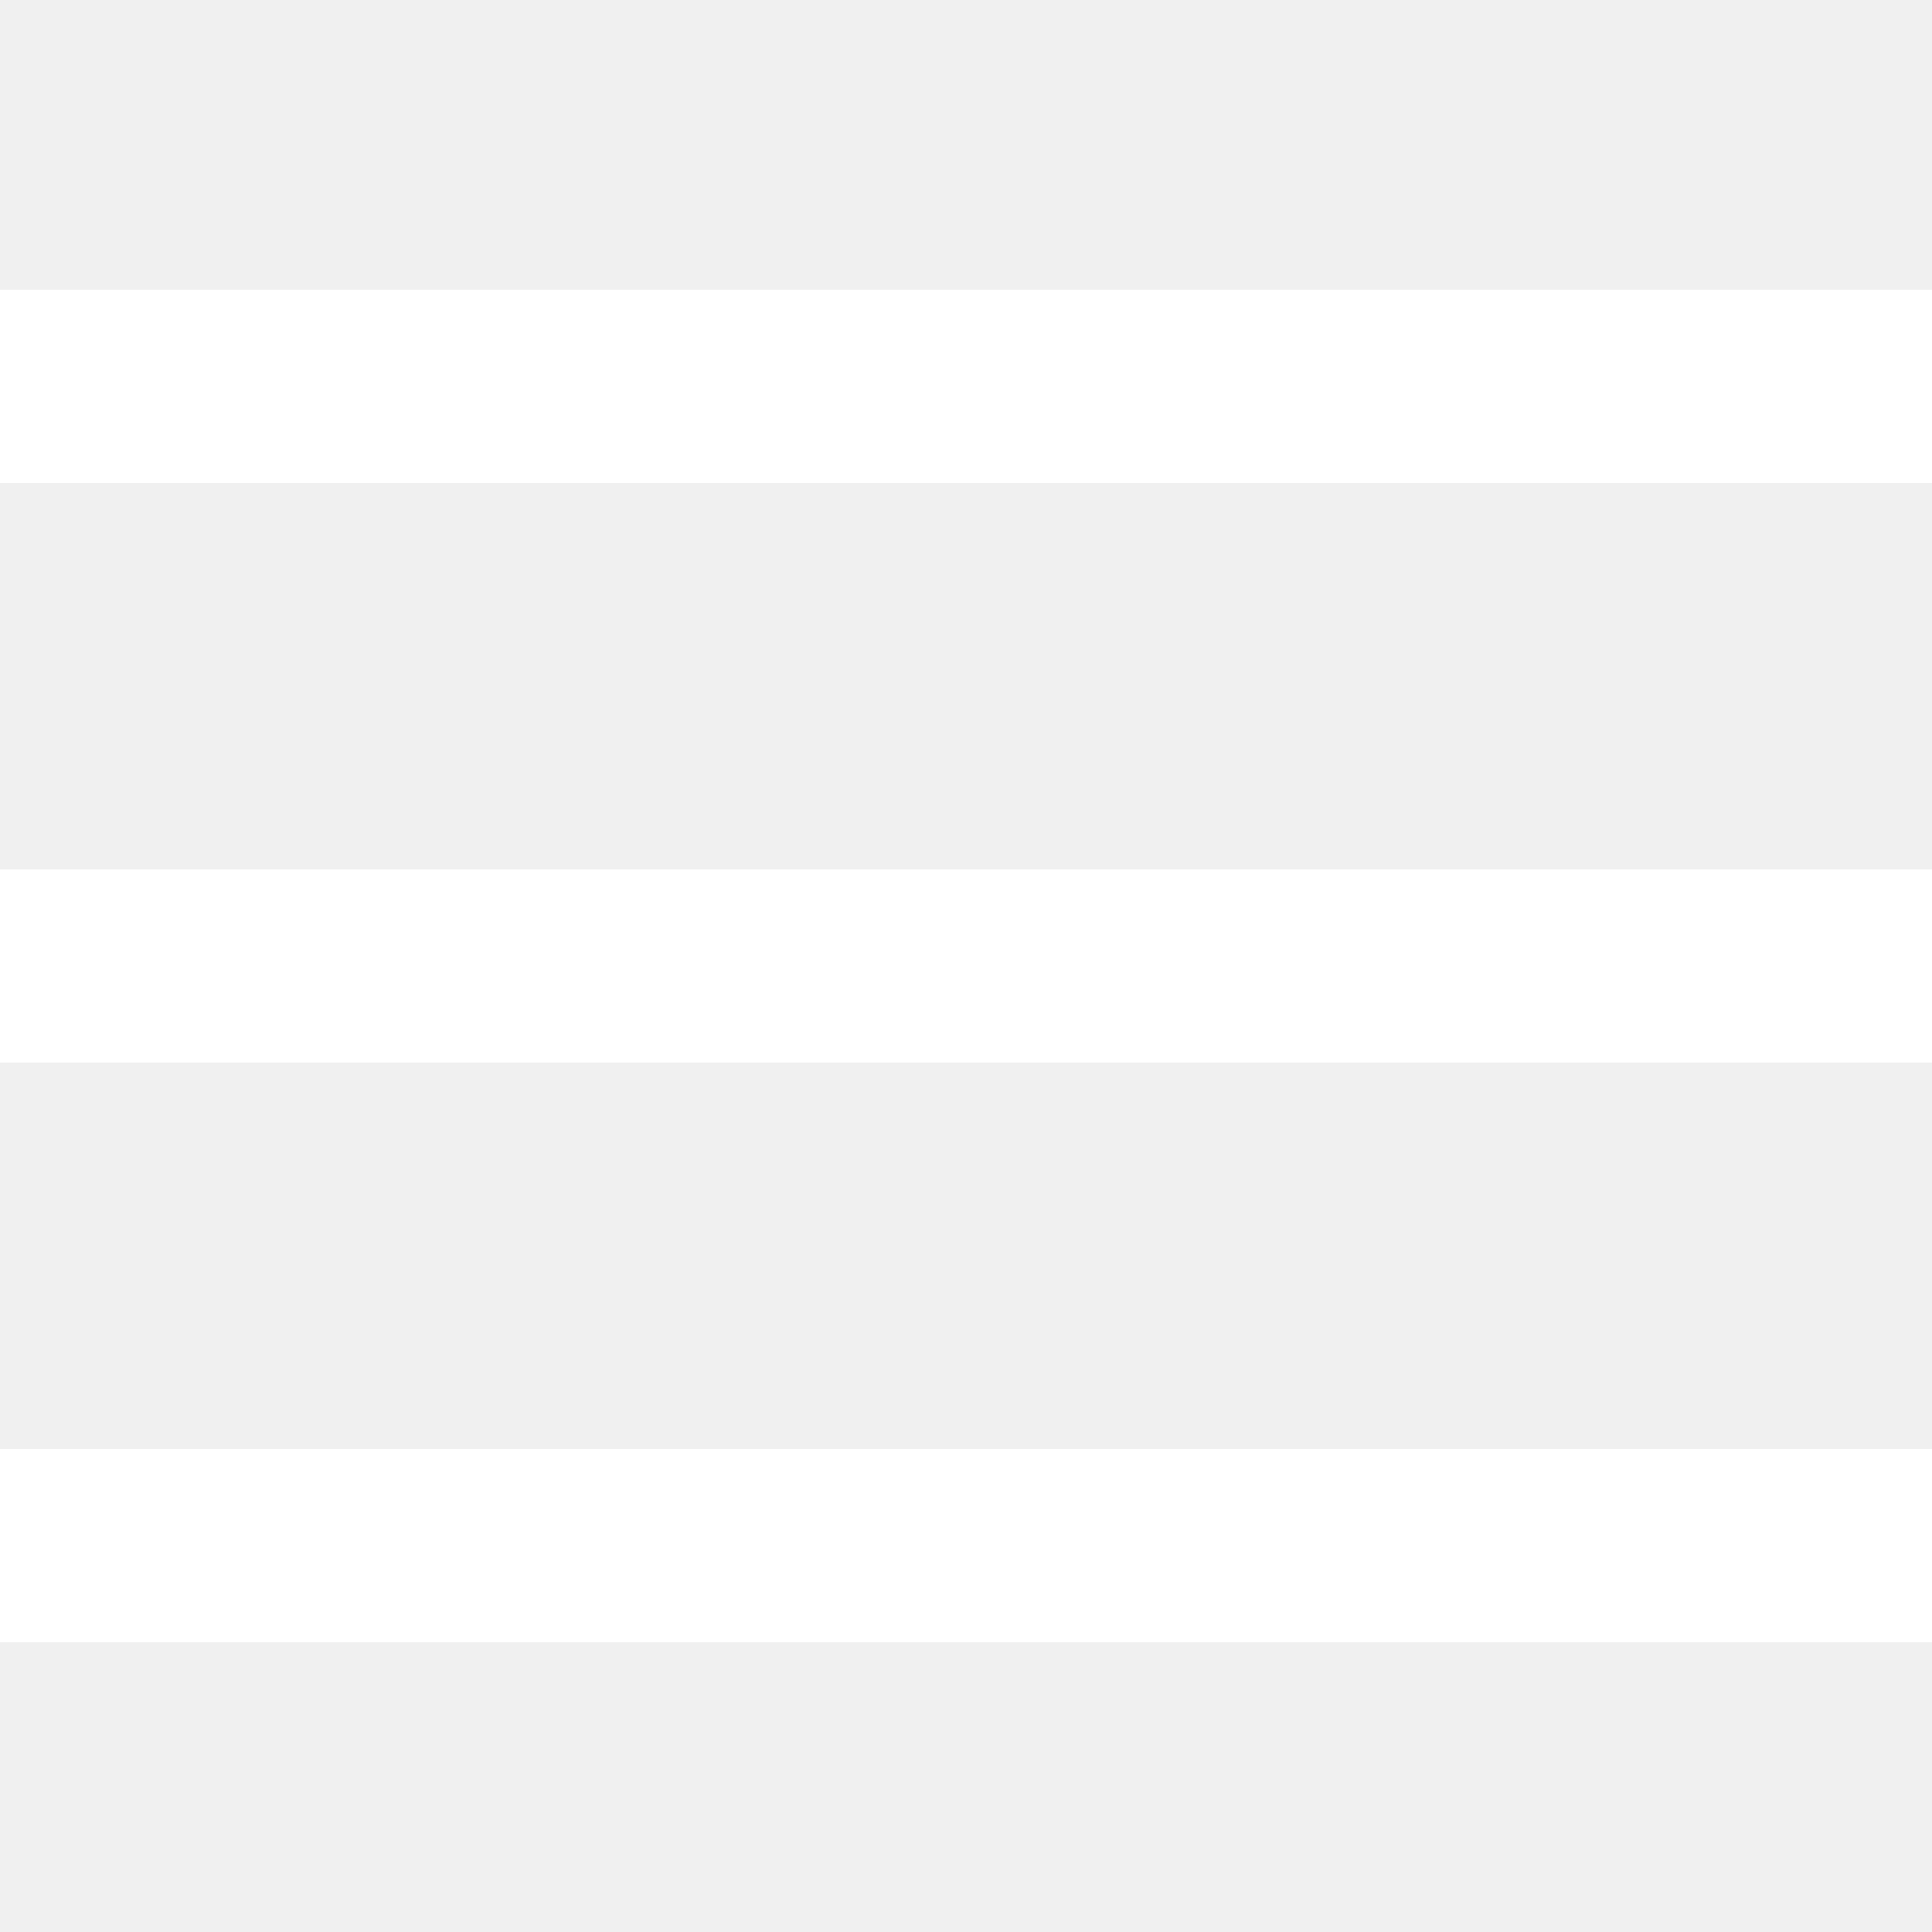
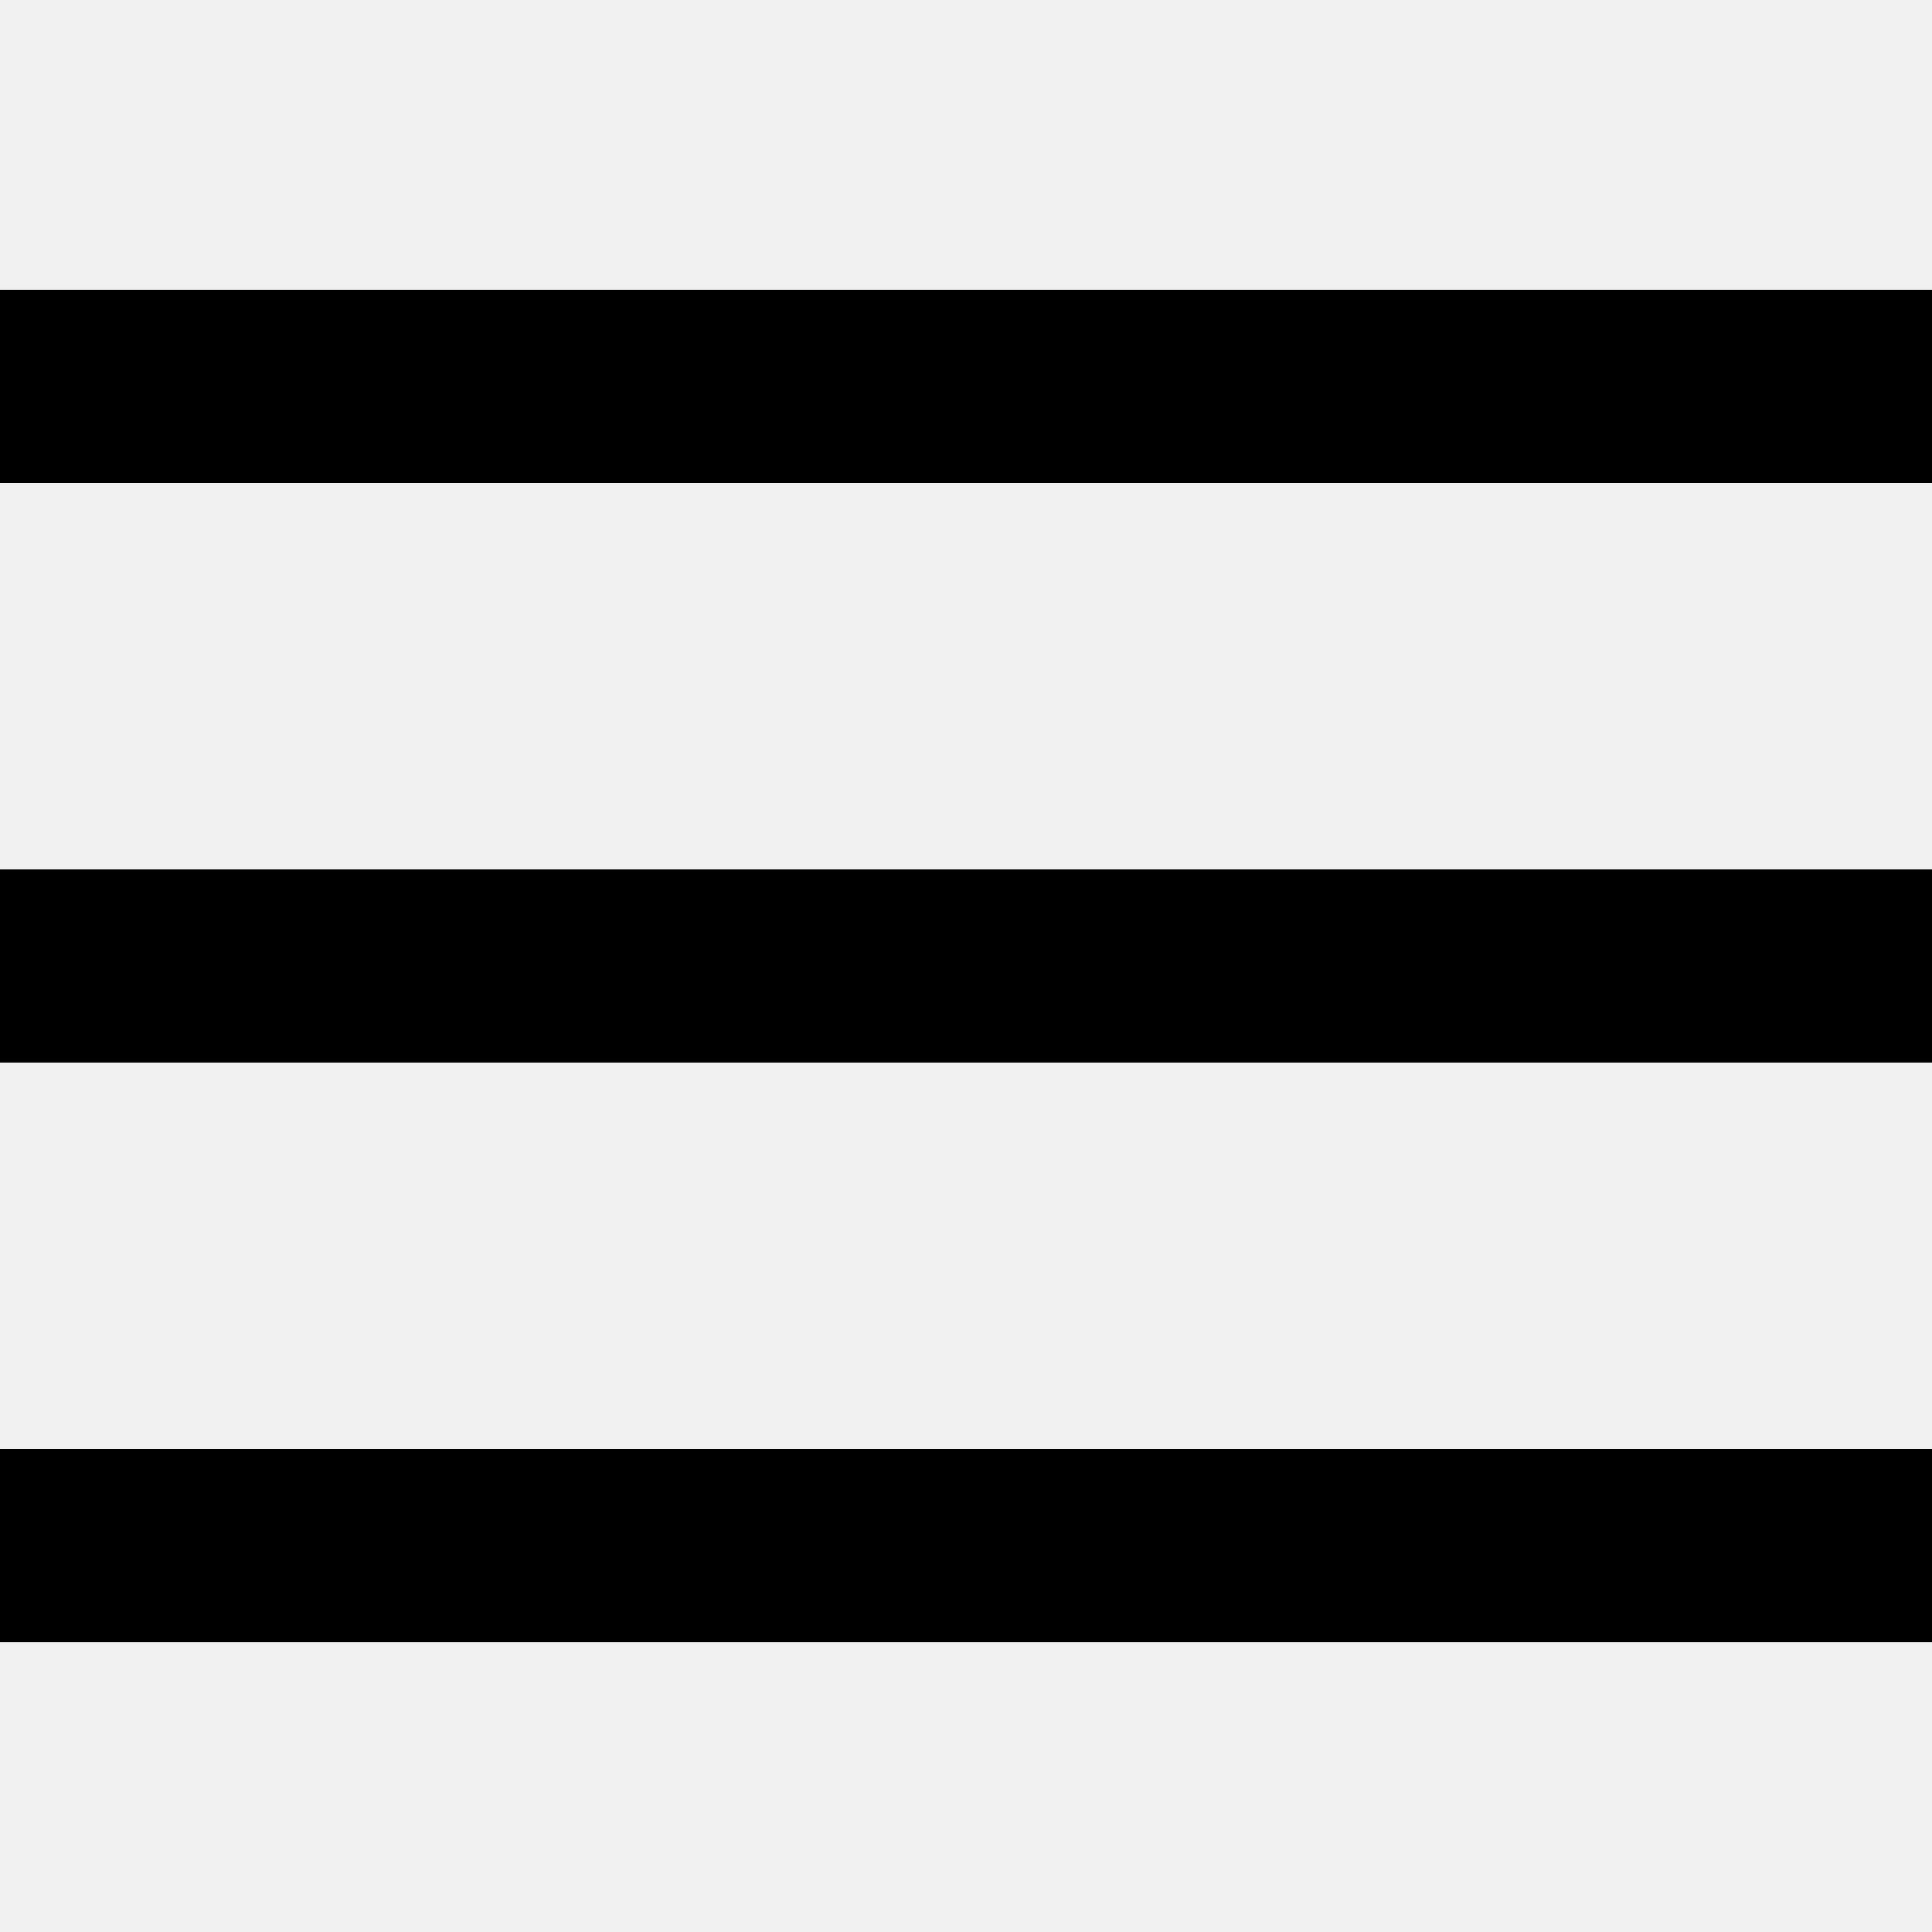
- <svg xmlns="http://www.w3.org/2000/svg" fill="#FFFFFF" viewBox="0 0 50 50" width="100px" height="100px">
+ <svg xmlns="http://www.w3.org/2000/svg" fill="#000000" viewBox="0 0 50 50" width="100px" height="100px">
  <path d="M 0 7.5 L 0 12.5 L 50 12.5 L 50 7.5 Z M 0 22.5 L 0 27.5 L 50 27.5 L 50 22.5 Z M 0 37.5 L 0 42.5 L 50 42.5 L 50 37.5 Z" />
</svg>
